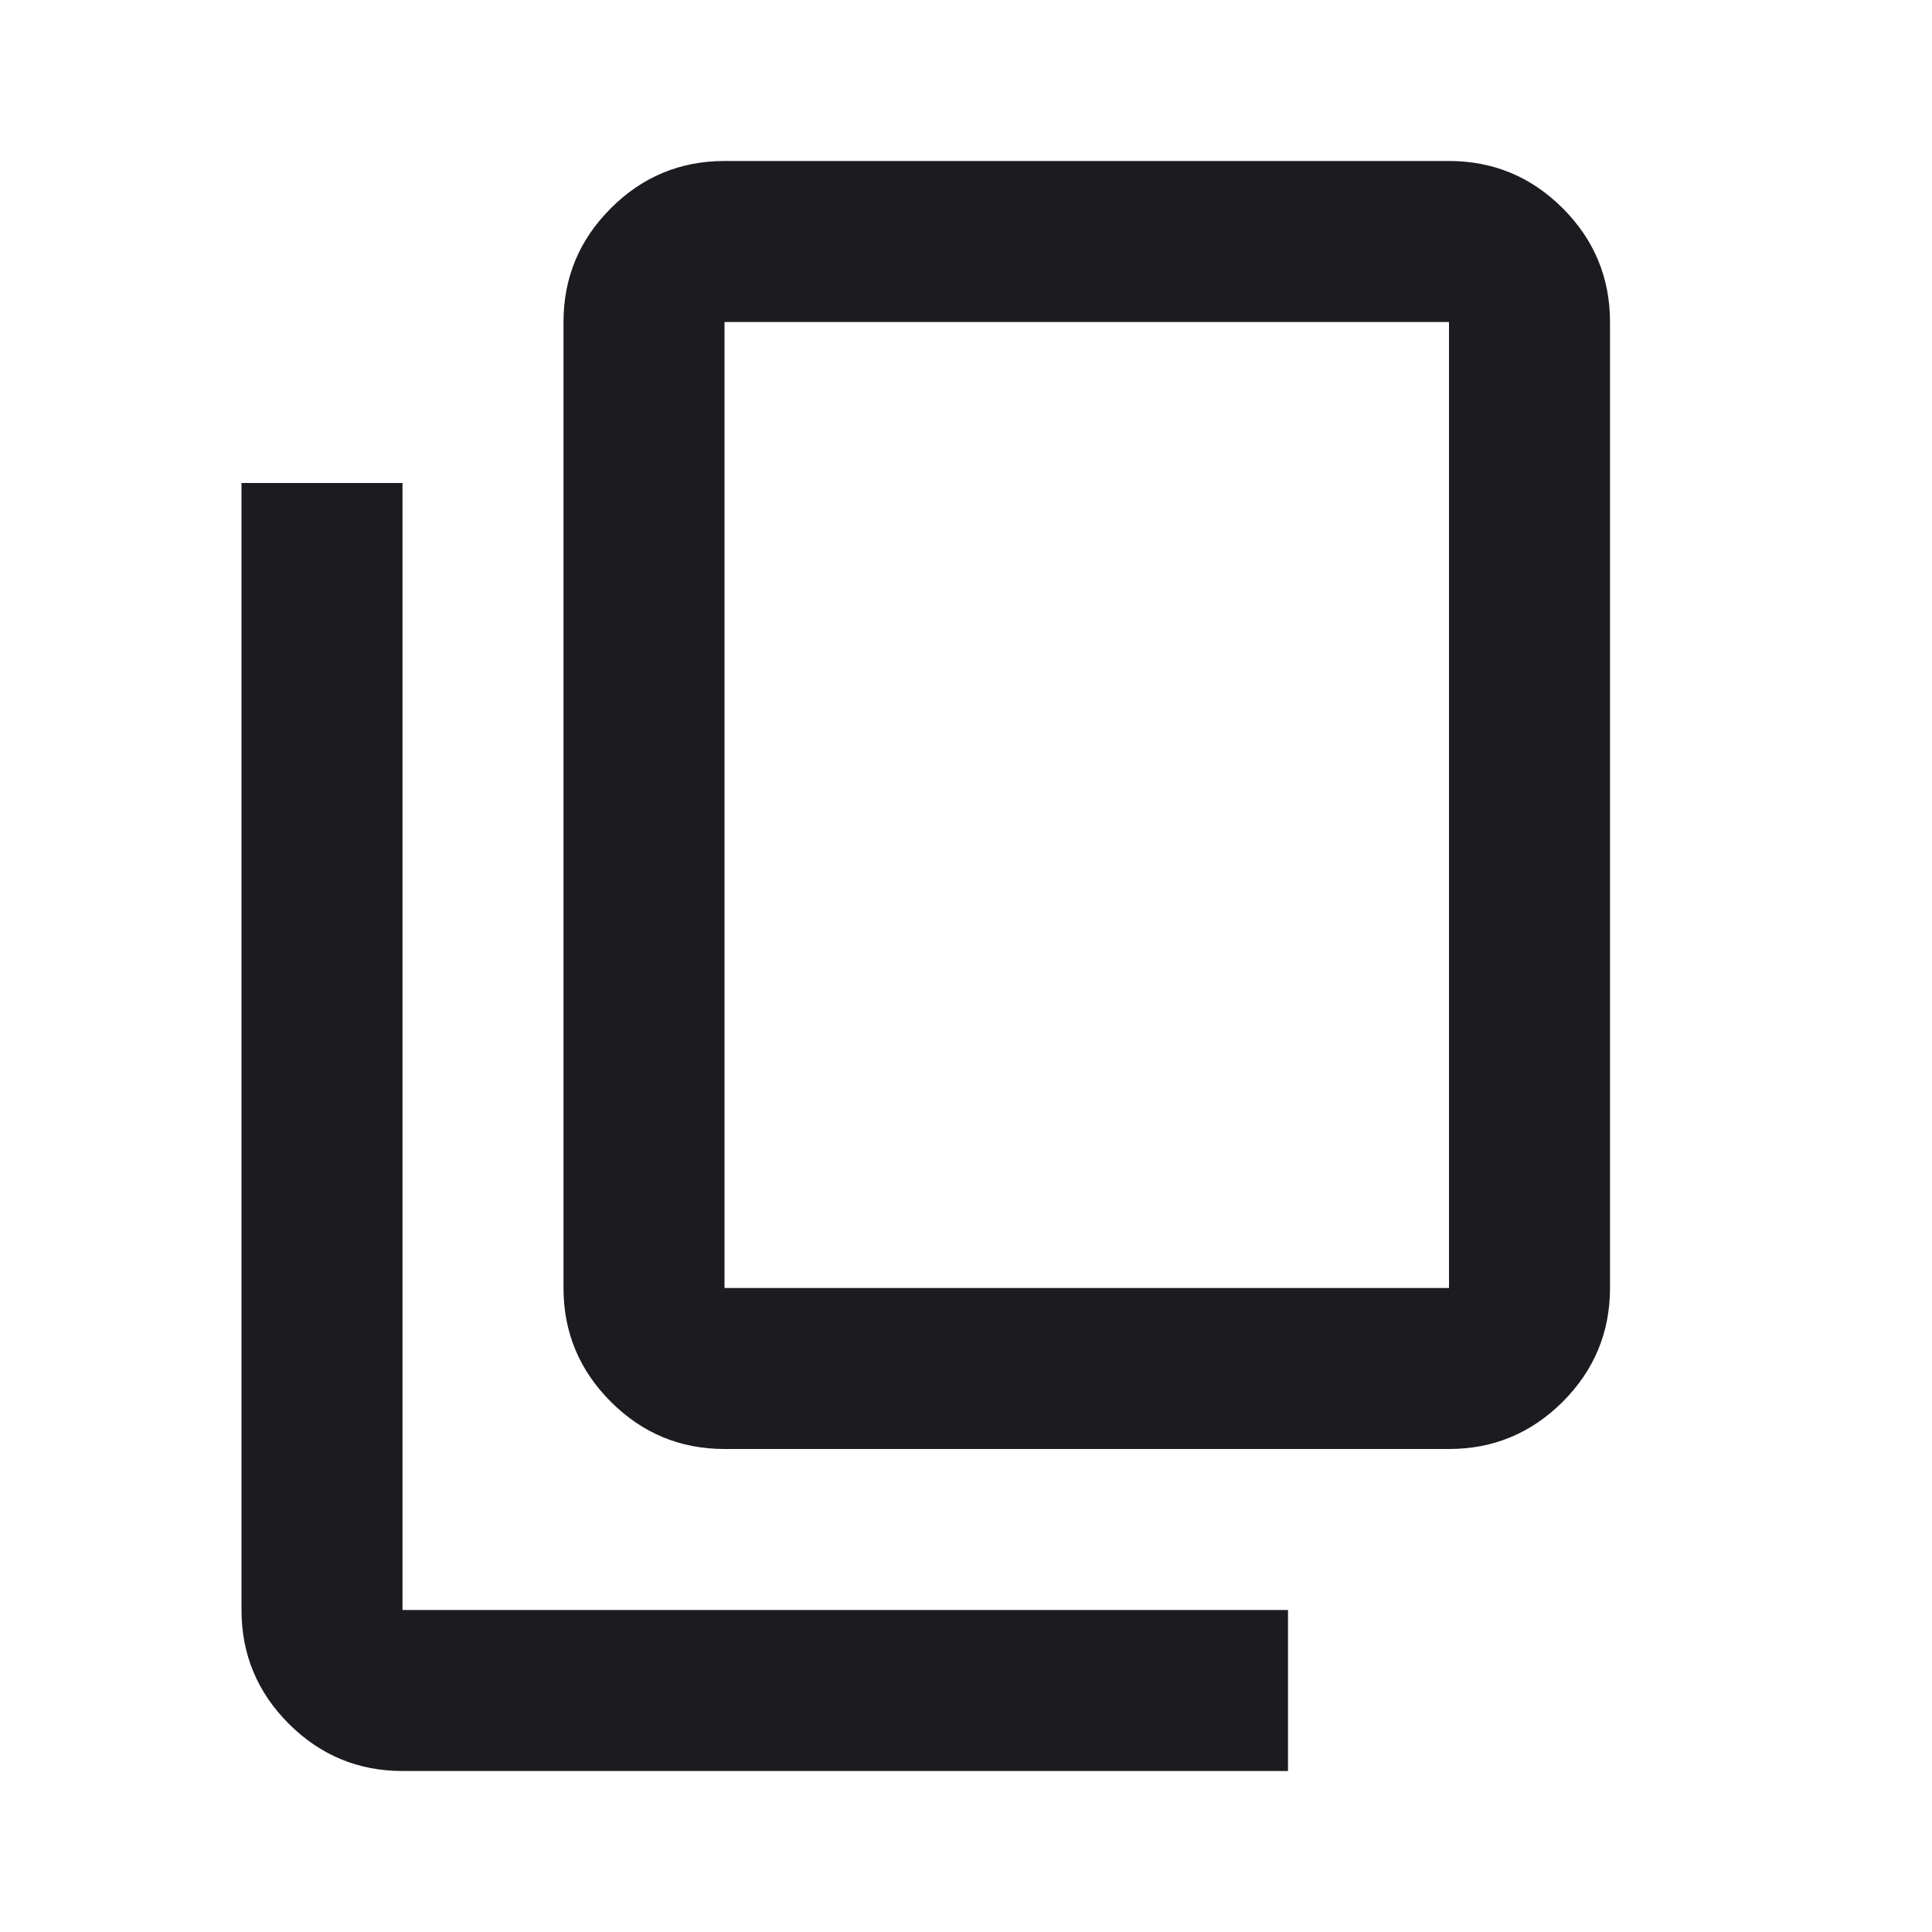
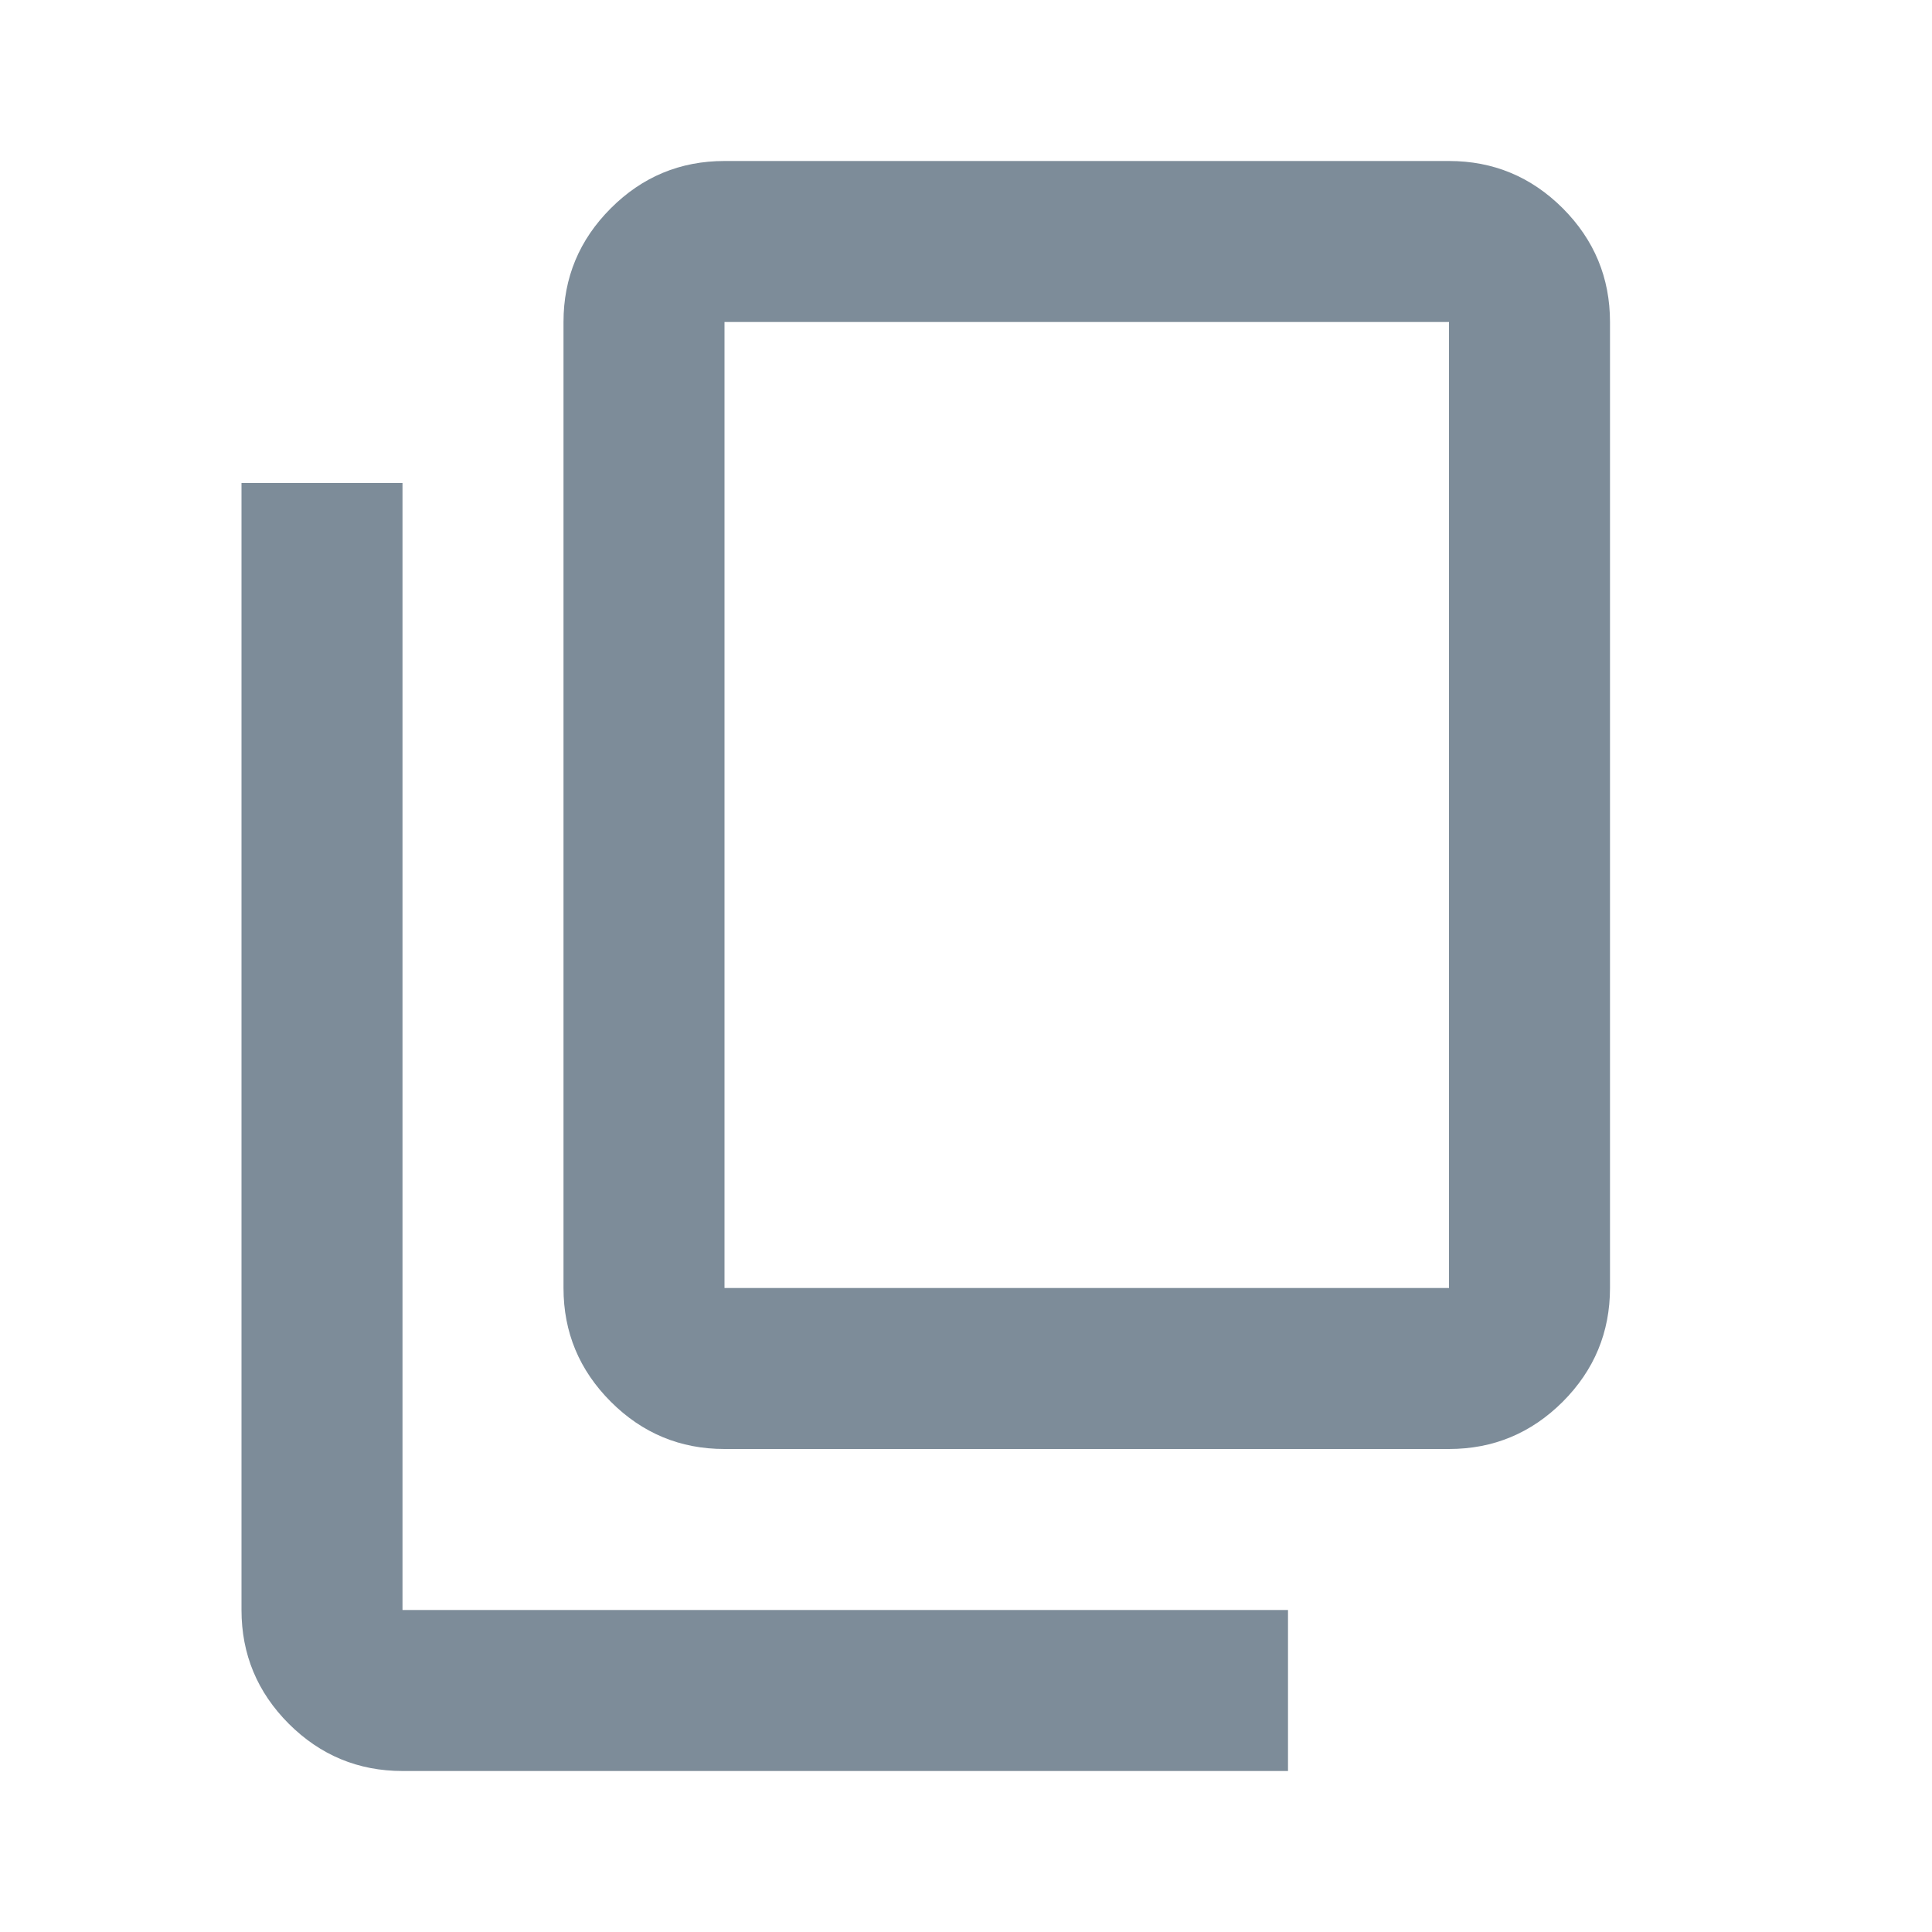
- <svg xmlns="http://www.w3.org/2000/svg" width="24" height="24" viewBox="0 0 24 24" fill="none">
+ <svg xmlns="http://www.w3.org/2000/svg" width="20" height="20" viewBox="0 0 24 24" fill="none">
  <mask id="mask0_4981_5550" style="mask-type:alpha" maskUnits="userSpaceOnUse" x="0" y="0" width="24" height="24">
    <rect width="24" height="24" fill="#D9D9D9" />
  </mask>
  <g mask="url(#mask0_4981_5550)">
-     <path d="M9 18C8.45 18 7.979 17.804 7.588 17.413C7.196 17.021 7 16.55 7 16V4C7 3.45 7.196 2.979 7.588 2.587C7.979 2.196 8.45 2 9 2H18C18.55 2 19.021 2.196 19.413 2.587C19.804 2.979 20 3.45 20 4V16C20 16.55 19.804 17.021 19.413 17.413C19.021 17.804 18.55 18 18 18H9ZM9 16H18V4H9V16ZM5 22C4.45 22 3.979 21.804 3.587 21.413C3.196 21.021 3 20.55 3 20V6H5V20H16V22H5Z" fill="#1C1B1F" />
+     <path d="M9 18C8.45 18 7.979 17.804 7.588 17.413C7.196 17.021 7 16.55 7 16V4C7 3.45 7.196 2.979 7.588 2.587C7.979 2.196 8.45 2 9 2H18C18.55 2 19.021 2.196 19.413 2.587C19.804 2.979 20 3.45 20 4V16C20 16.55 19.804 17.021 19.413 17.413C19.021 17.804 18.55 18 18 18H9ZM9 16H18V4H9V16ZM5 22C4.45 22 3.979 21.804 3.587 21.413C3.196 21.021 3 20.55 3 20V6H5V20H16V22H5Z" fill="#7D8C99" />
  </g>
</svg>
